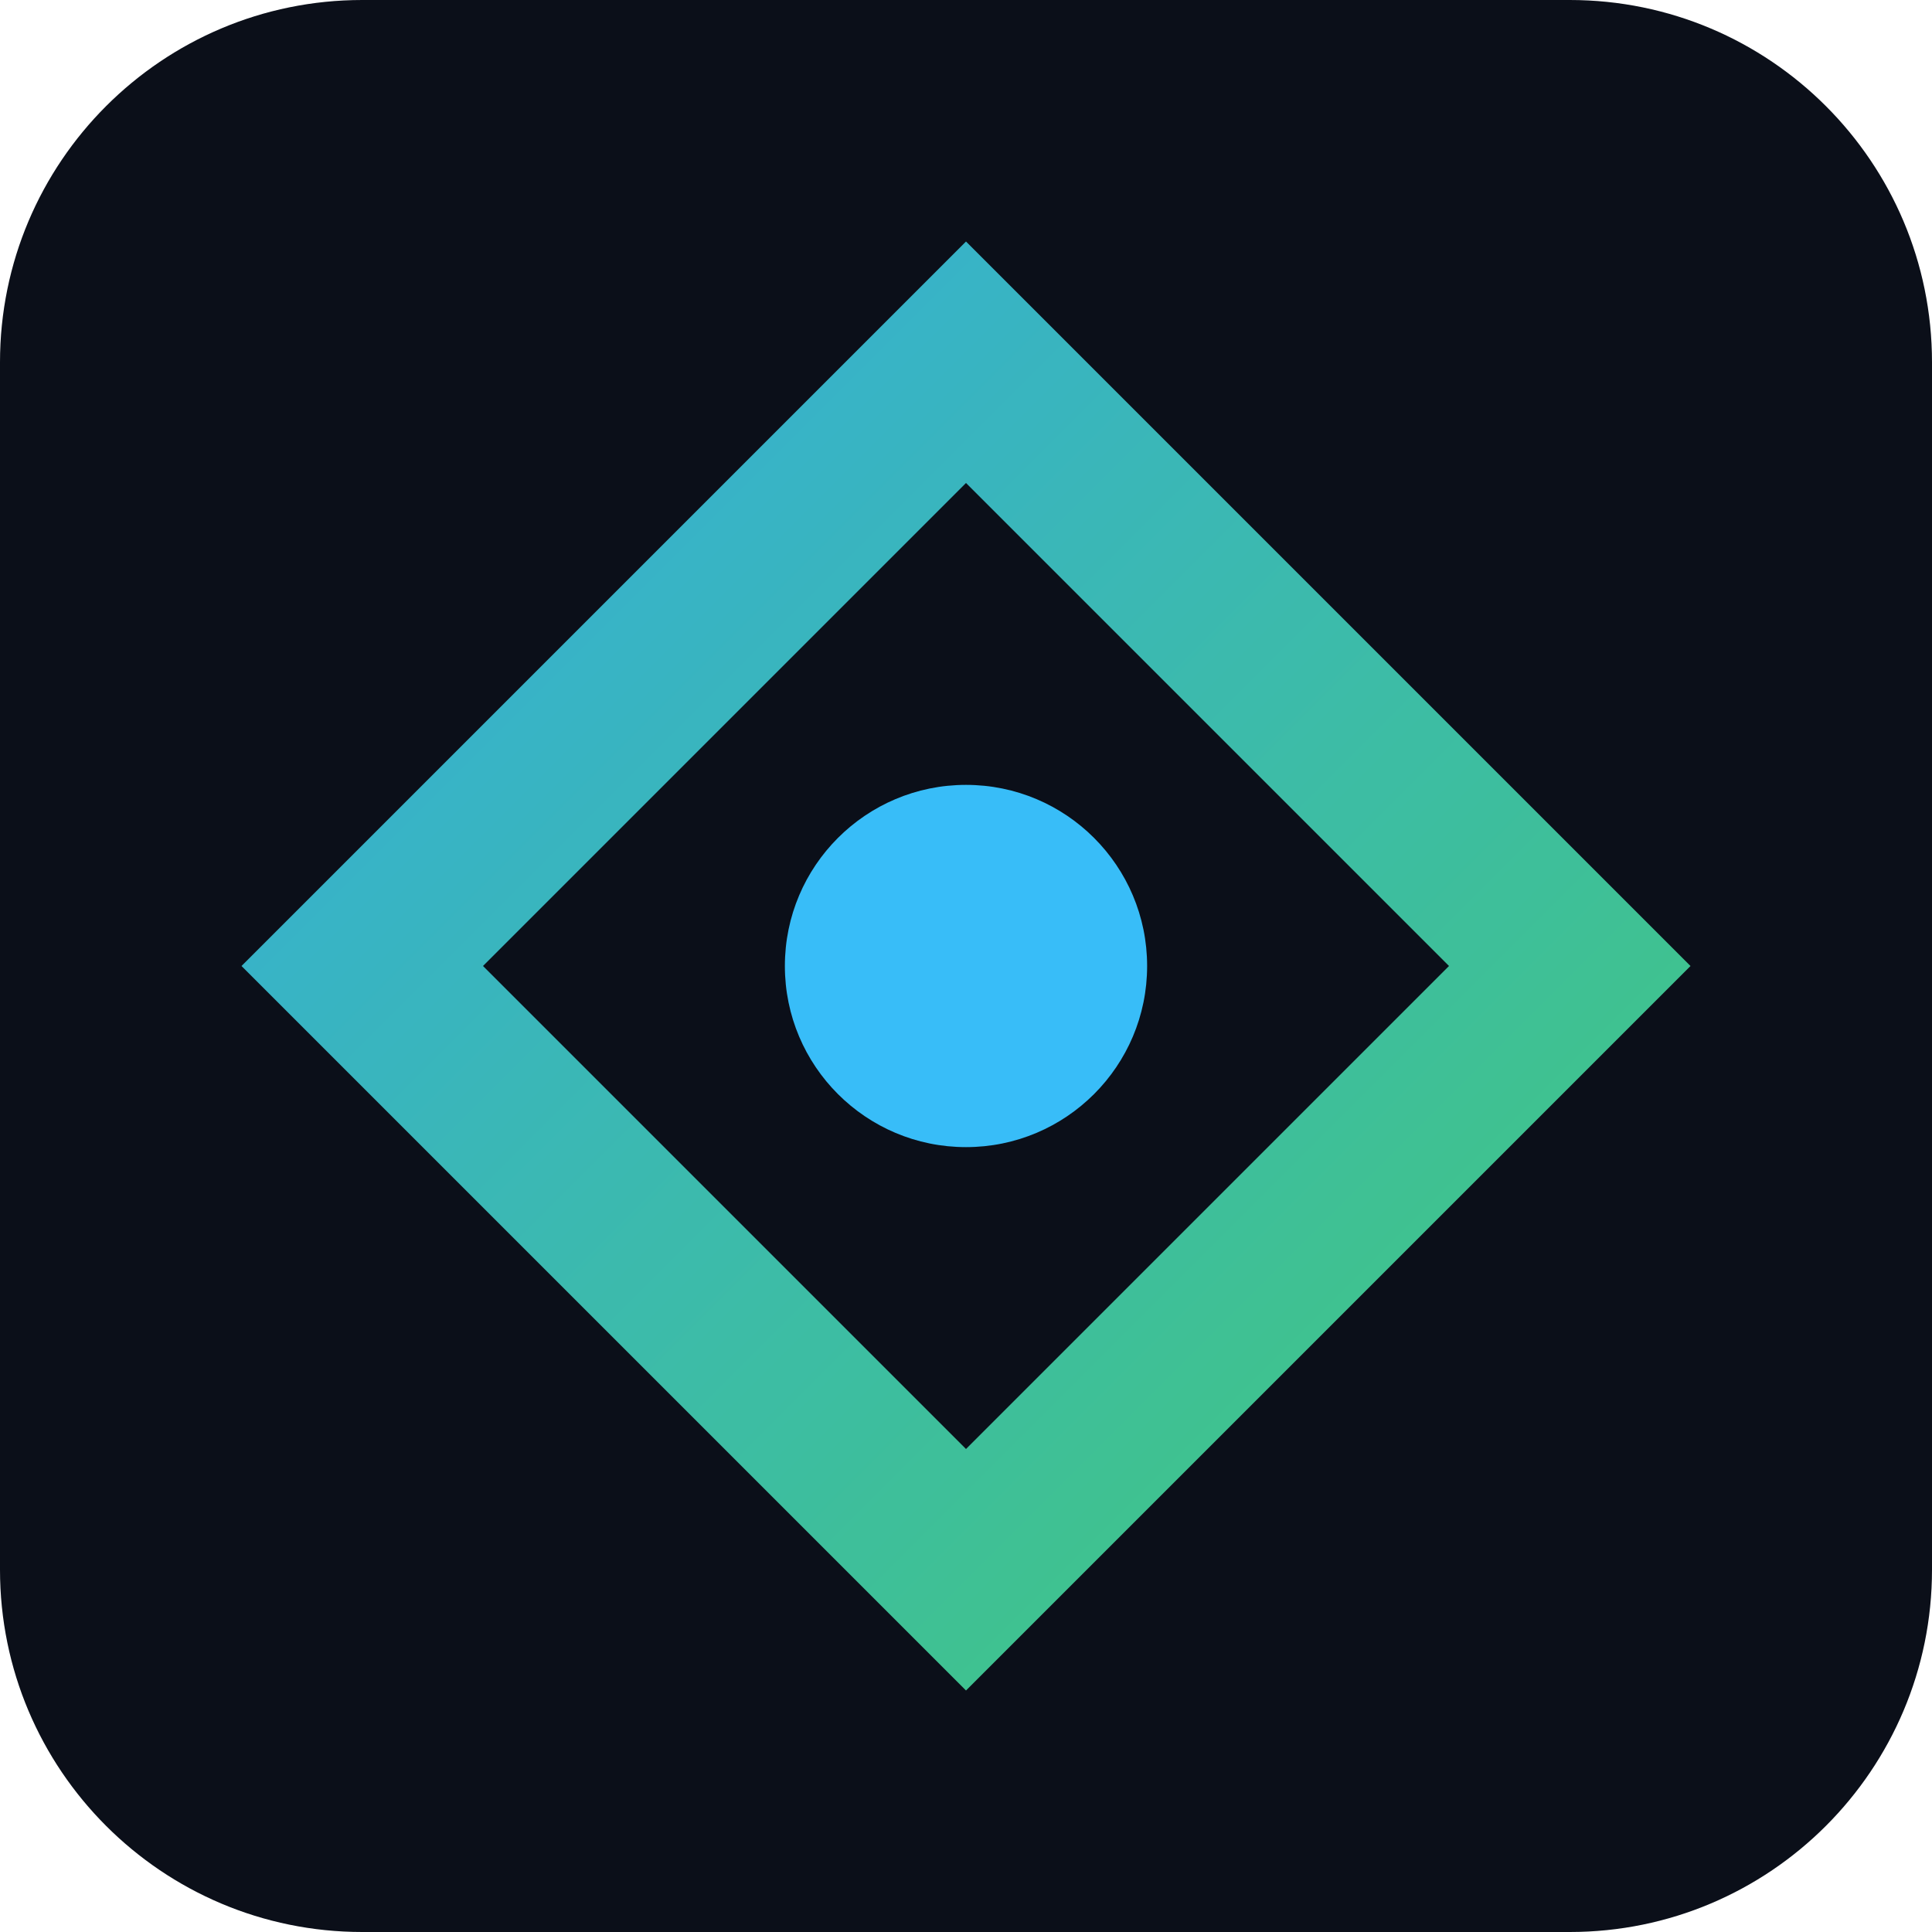
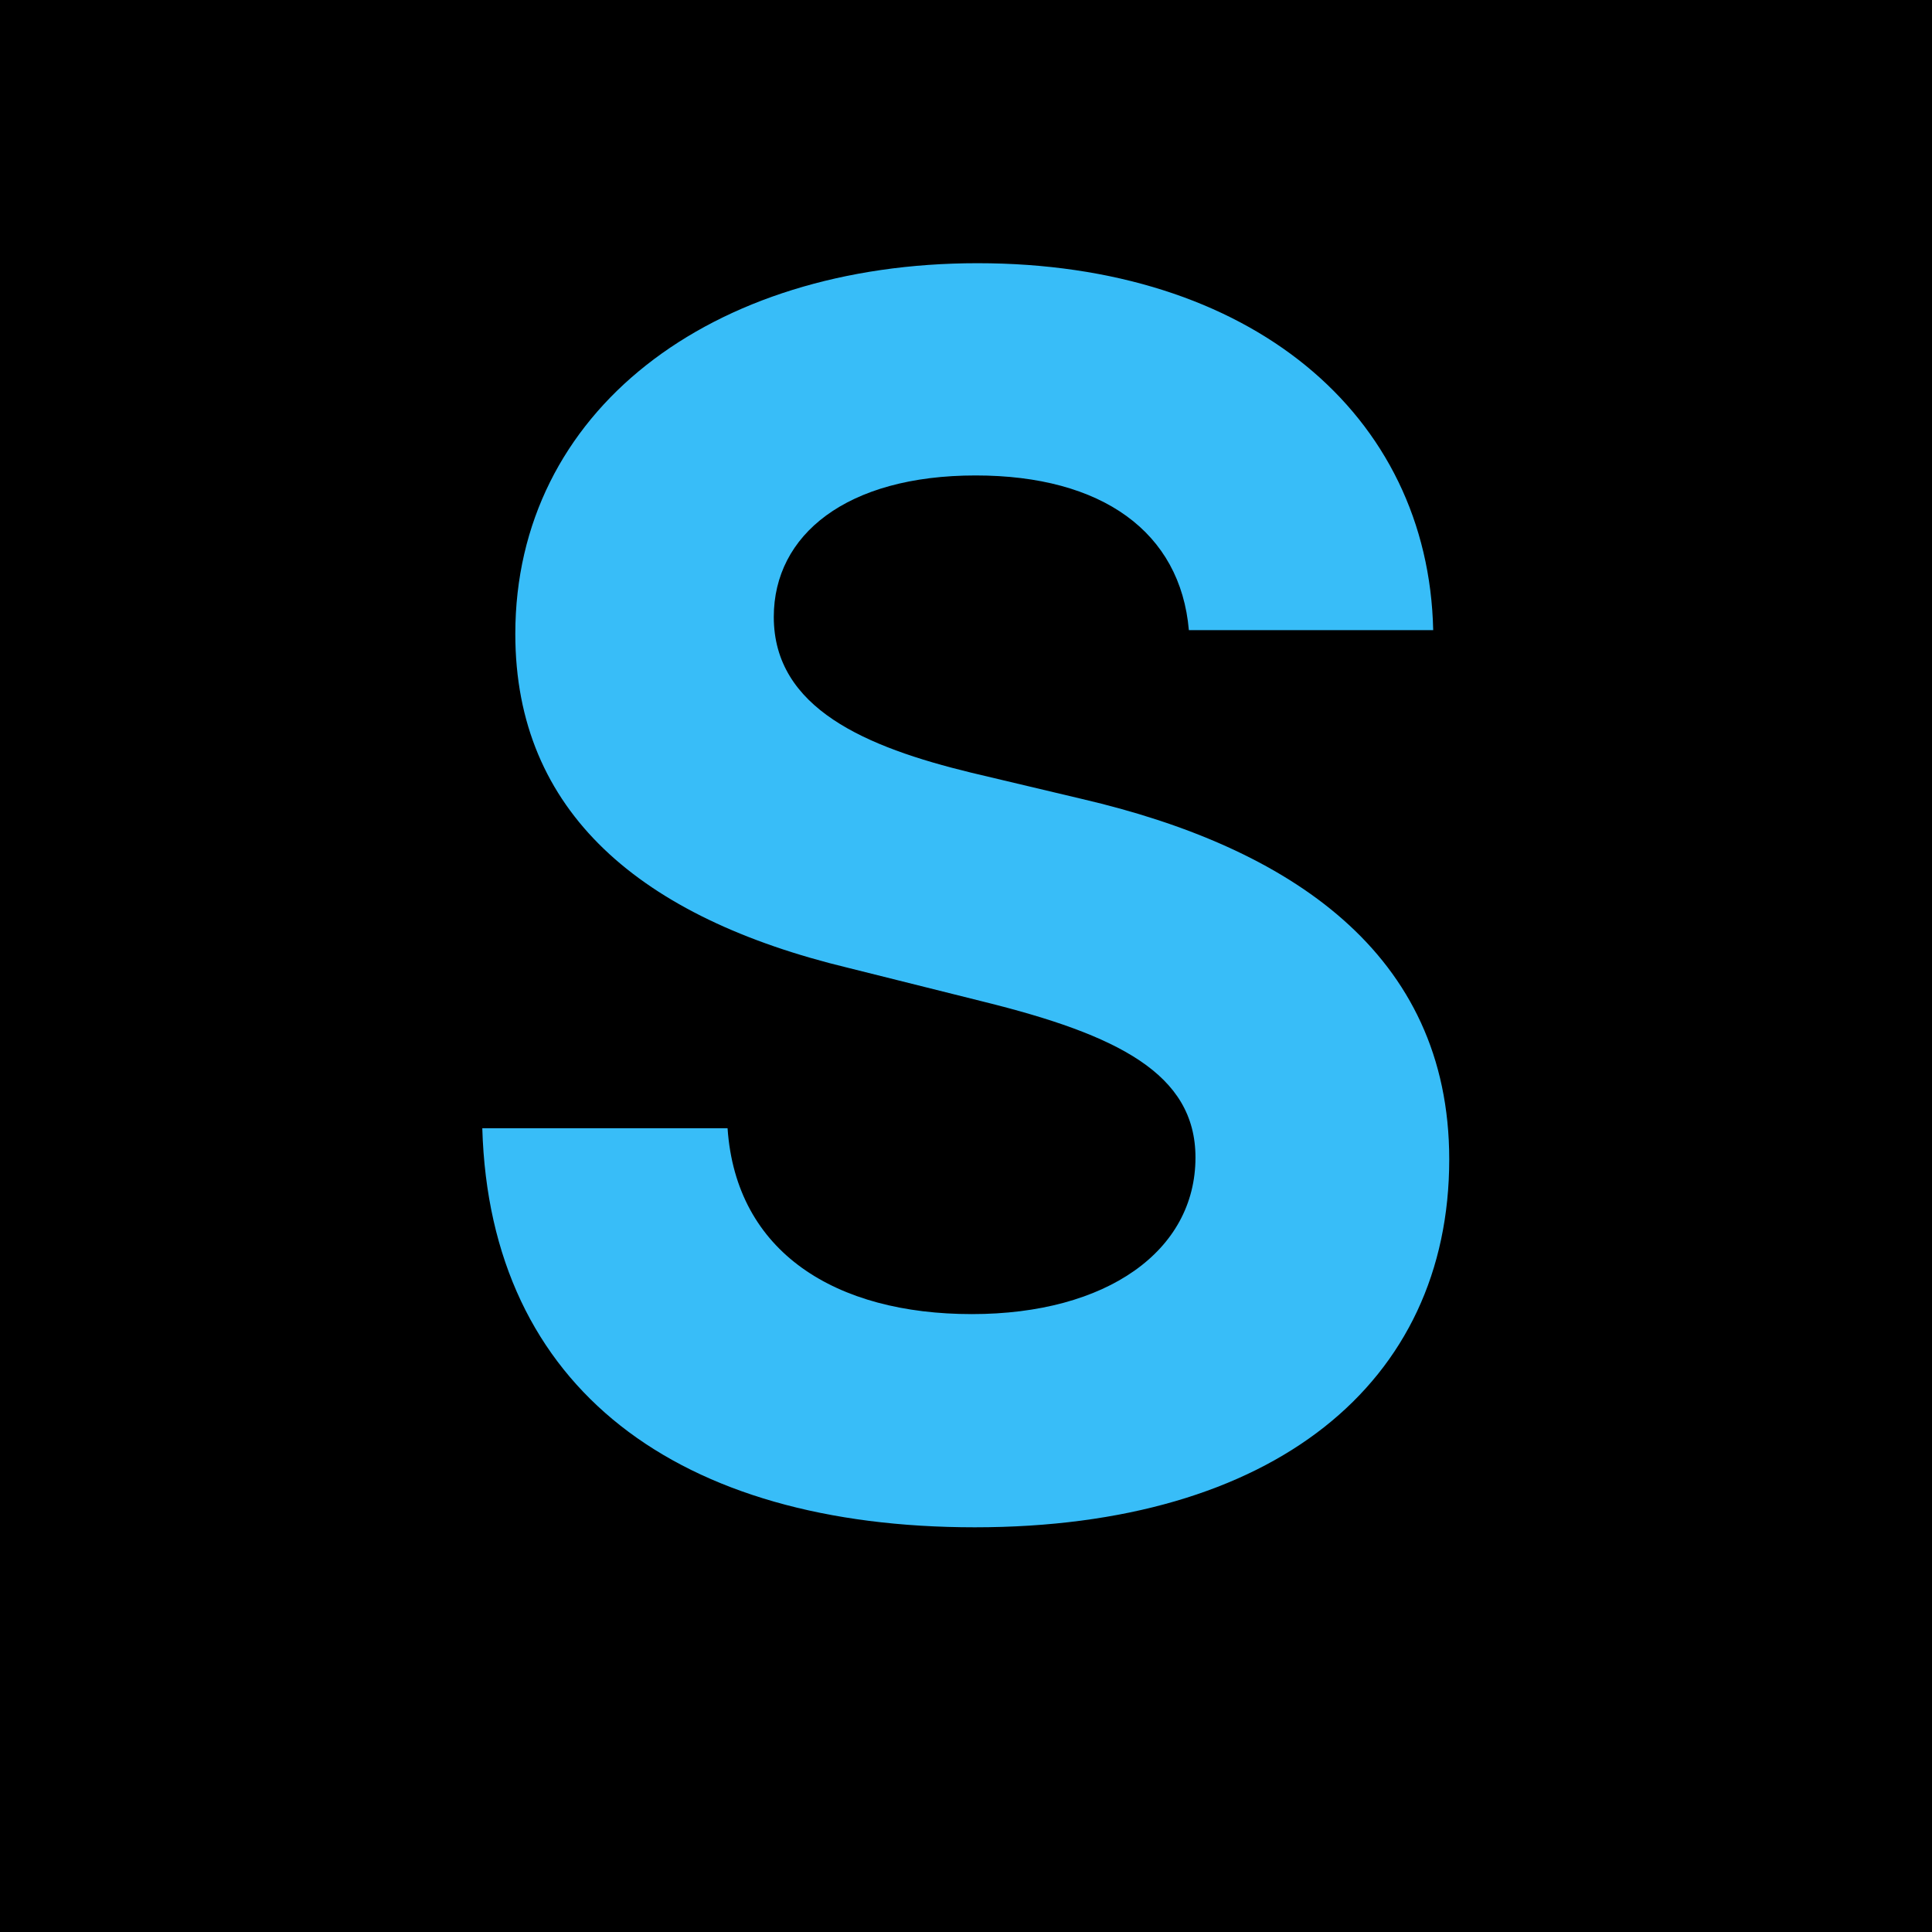
<svg xmlns="http://www.w3.org/2000/svg" viewBox="0 0 32 32">
-   <defs>
-     <linearGradient id="g" x1="0%" y1="0%" x2="100%" y2="100%">
-       <stop offset="0%" stop-color="#38bdf8" />
-       <stop offset="100%" stop-color="#4ade80" />
-     </linearGradient>
-   </defs>
-   <rect width="32" height="32" rx="6" fill="#0b0f19" />
-   <path d="M16 4 L28 16 L16 28 L4 16 Z" fill="url(#g)" opacity="0.9" />
-   <path d="M16 8 L24 16 L16 24 L8 16 Z" fill="#0b0f19" />
-   <circle cx="16" cy="16" r="3" fill="#38bdf8" />
+   <rect width="32" height="32" fill="#000000" />
+   <text x="16" y="25" font-family="Inter, Helvetica, Arial, sans-serif" font-size="28" font-weight="700" fill="#38bdf8" text-anchor="middle">S</text>
</svg>
